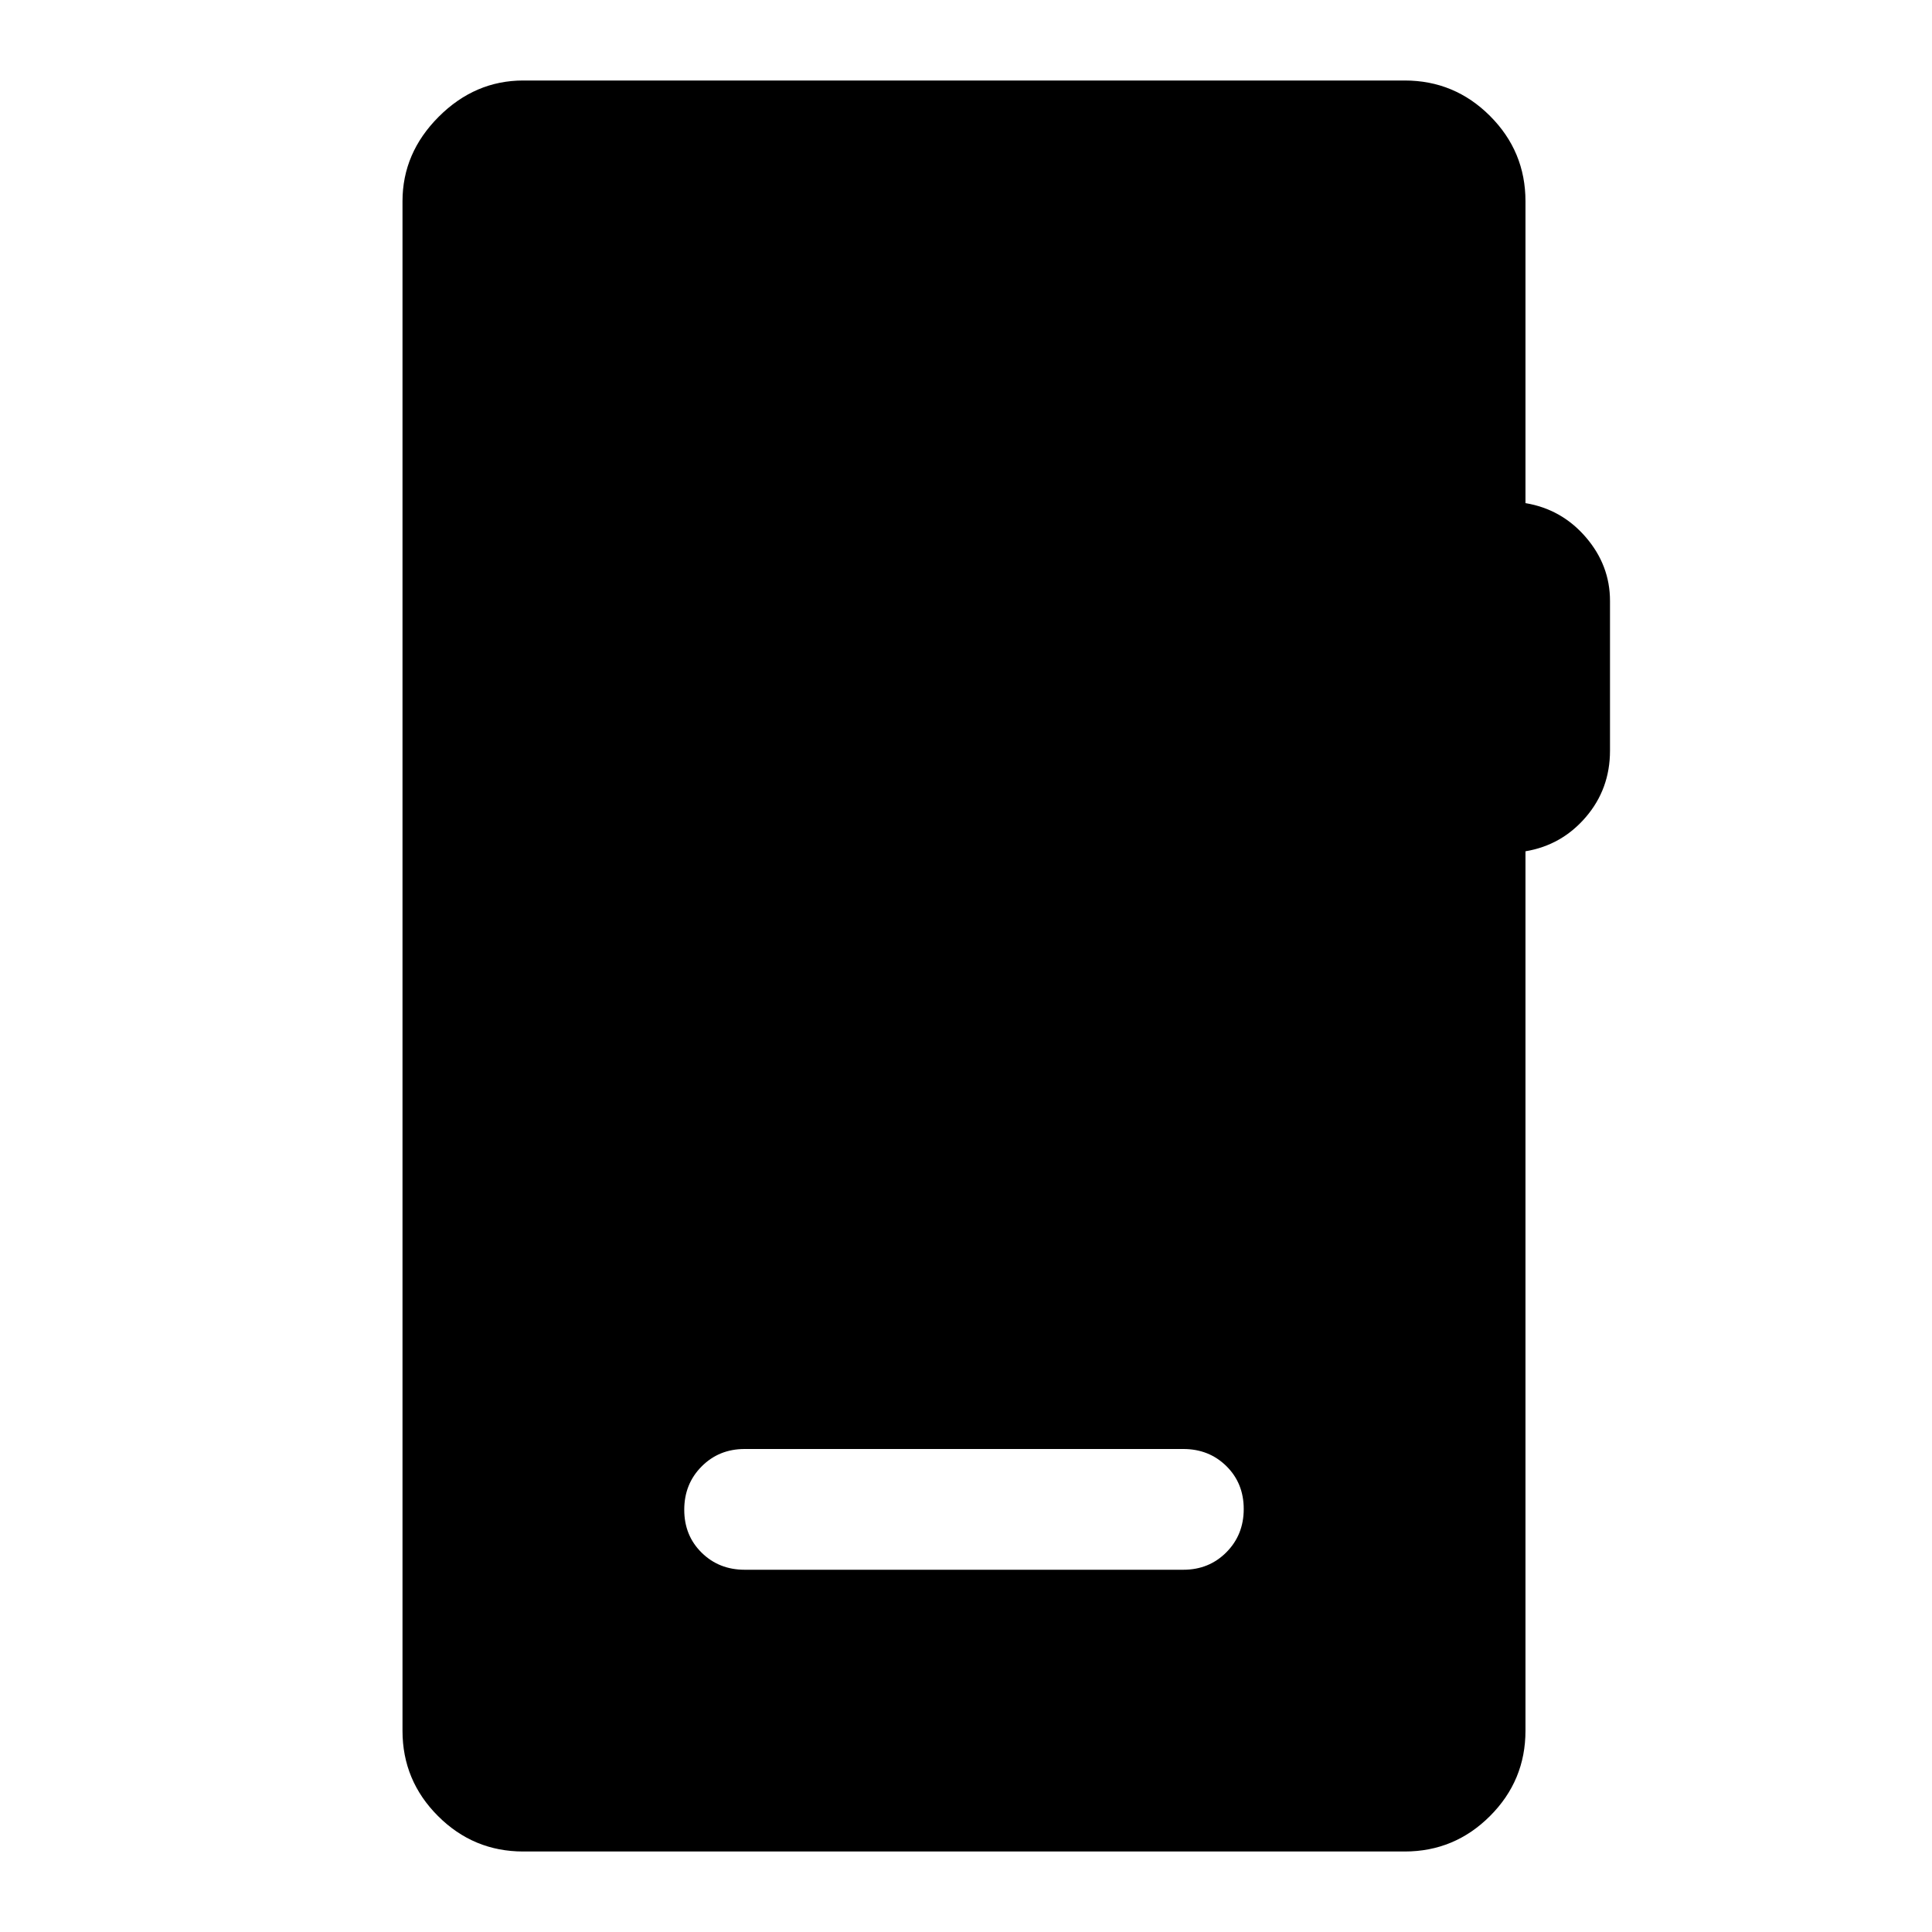
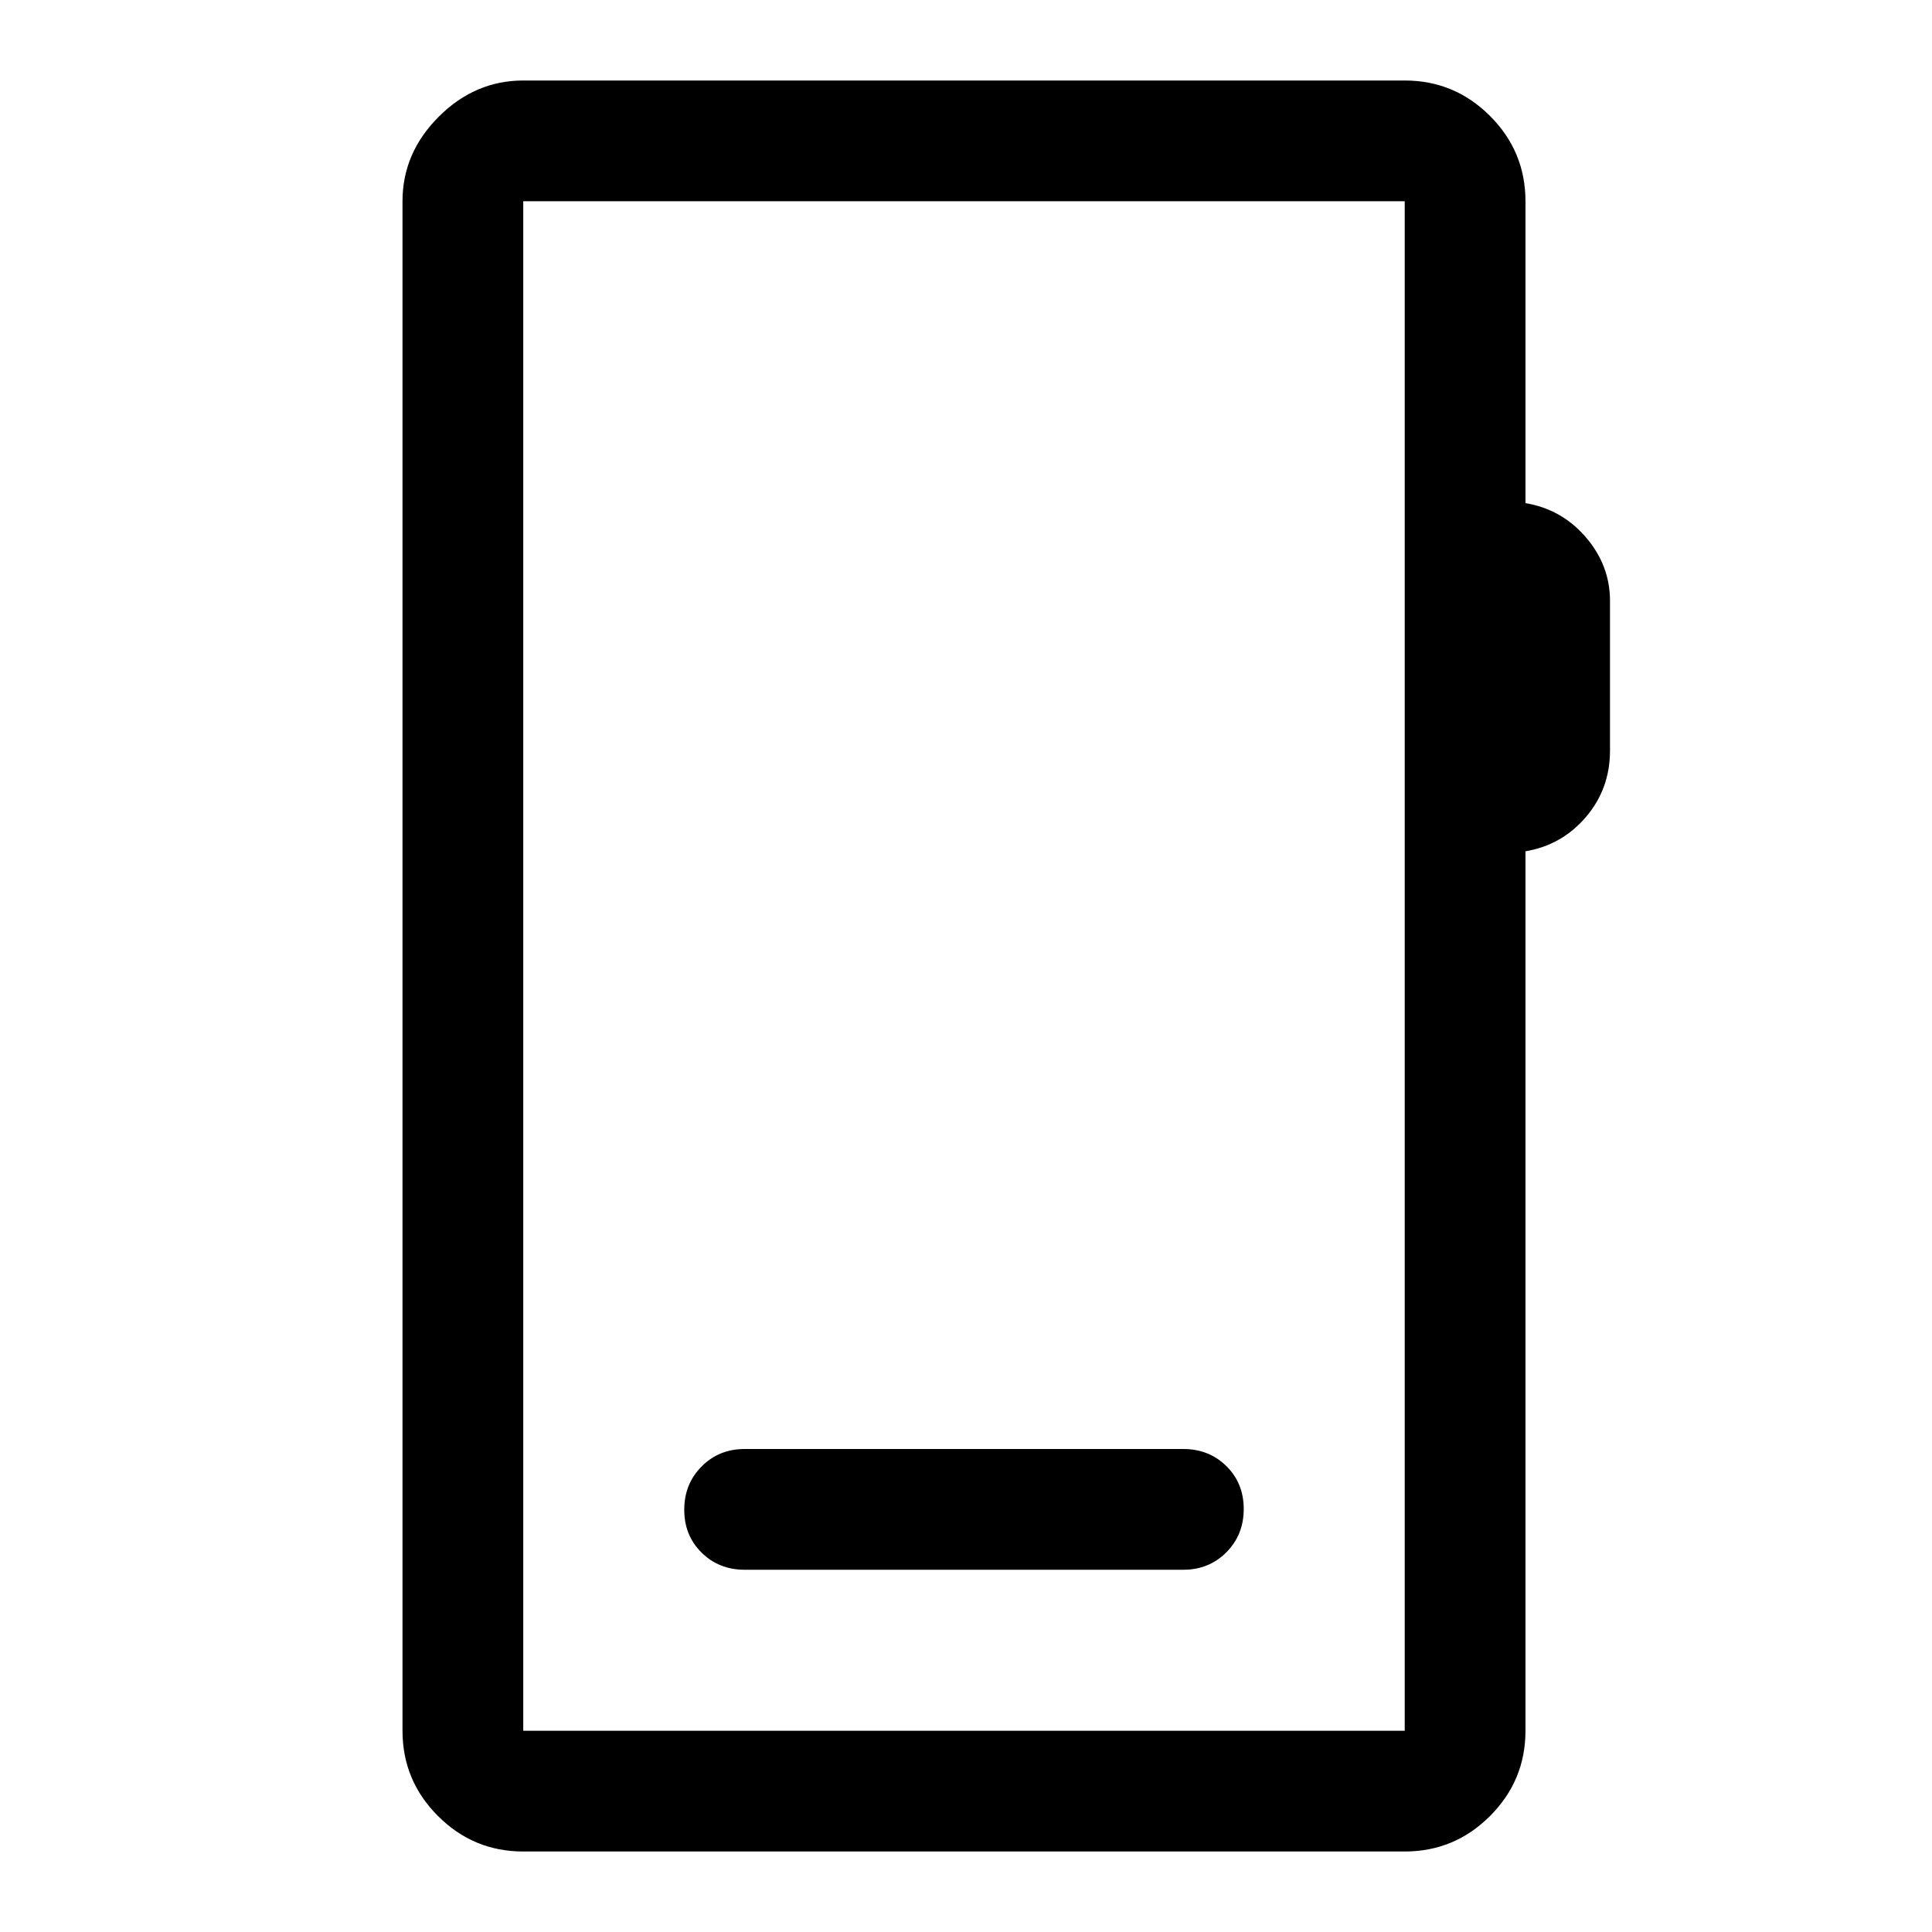
<svg xmlns="http://www.w3.org/2000/svg" width="48" height="48" viewBox="0 -960 960 960">
-   <path d="M260-40q-24.75 0-42.37-17.63Q200-75.25 200-100v-760q0-24 18-42t42-18h438q24.75 0 42.38 17.62Q758-884.75 758-860v150q18 3 30 16.95 12 13.96 12 31.63V-587q0 19-12 33t-30 17v437q0 24.75-17.62 42.37Q722.75-40 698-40H260Zm110-140h218q12.75 0 21.38-8.68 8.62-8.67 8.62-21.5 0-12.82-8.62-21.32-8.63-8.5-21.38-8.5H370q-12.75 0-21.37 8.68-8.63 8.67-8.63 21.5 0 12.82 8.63 21.32 8.62 8.5 21.37 8.5Z" />
+   <path d="M260-40q-24.75 0-42.37-17.63Q200-75.25 200-100v-760q0-24 18-42t42-18h438q24.75 0 42.38 17.62Q758-884.75 758-860v150q18 3 30 16.95 12 13.96 12 31.63V-587q0 19-12 33t-30 17v437q0 24.75-17.62 42.37Q722.75-40 698-40H260Zm0-60h438v-760H260v760Zm0 0v-760 760Zm110-80h218q12.75 0 21.38-8.68 8.62-8.67 8.62-21.5 0-12.82-8.62-21.32-8.63-8.5-21.38-8.5H370q-12.75 0-21.37 8.68-8.63 8.67-8.63 21.5 0 12.82 8.63 21.32 8.62 8.5 21.37 8.5Z" />
</svg>
